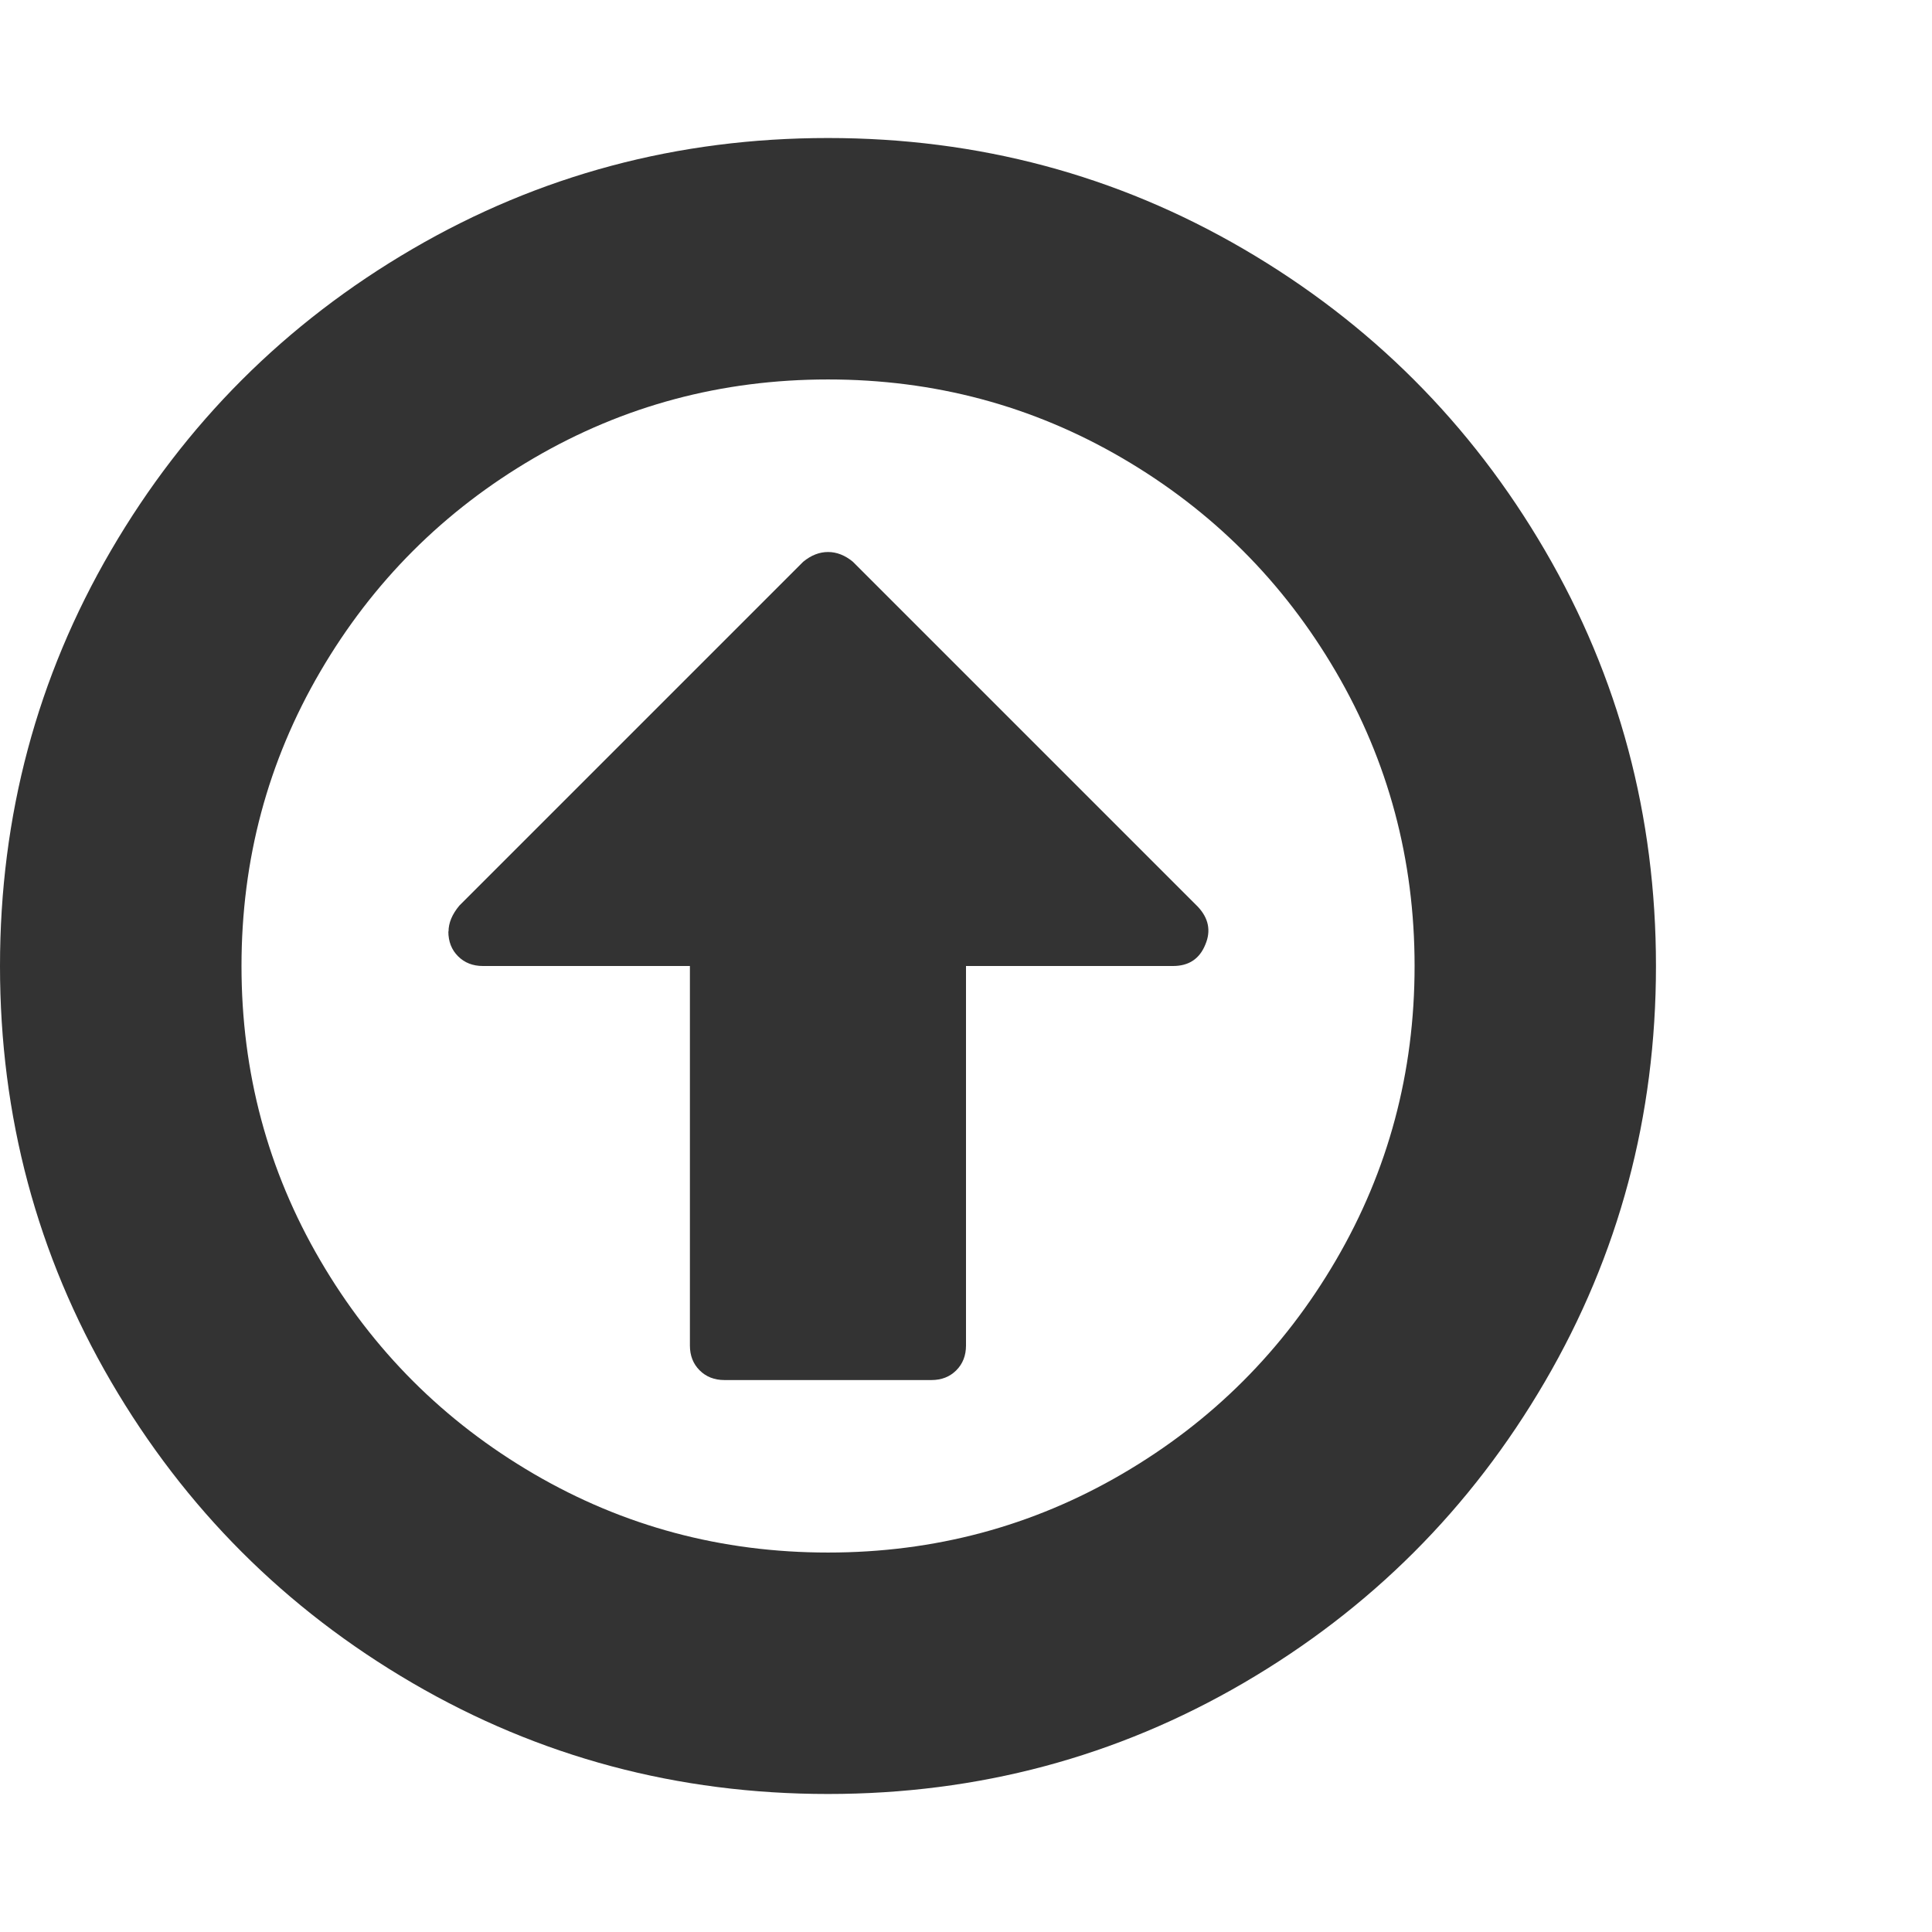
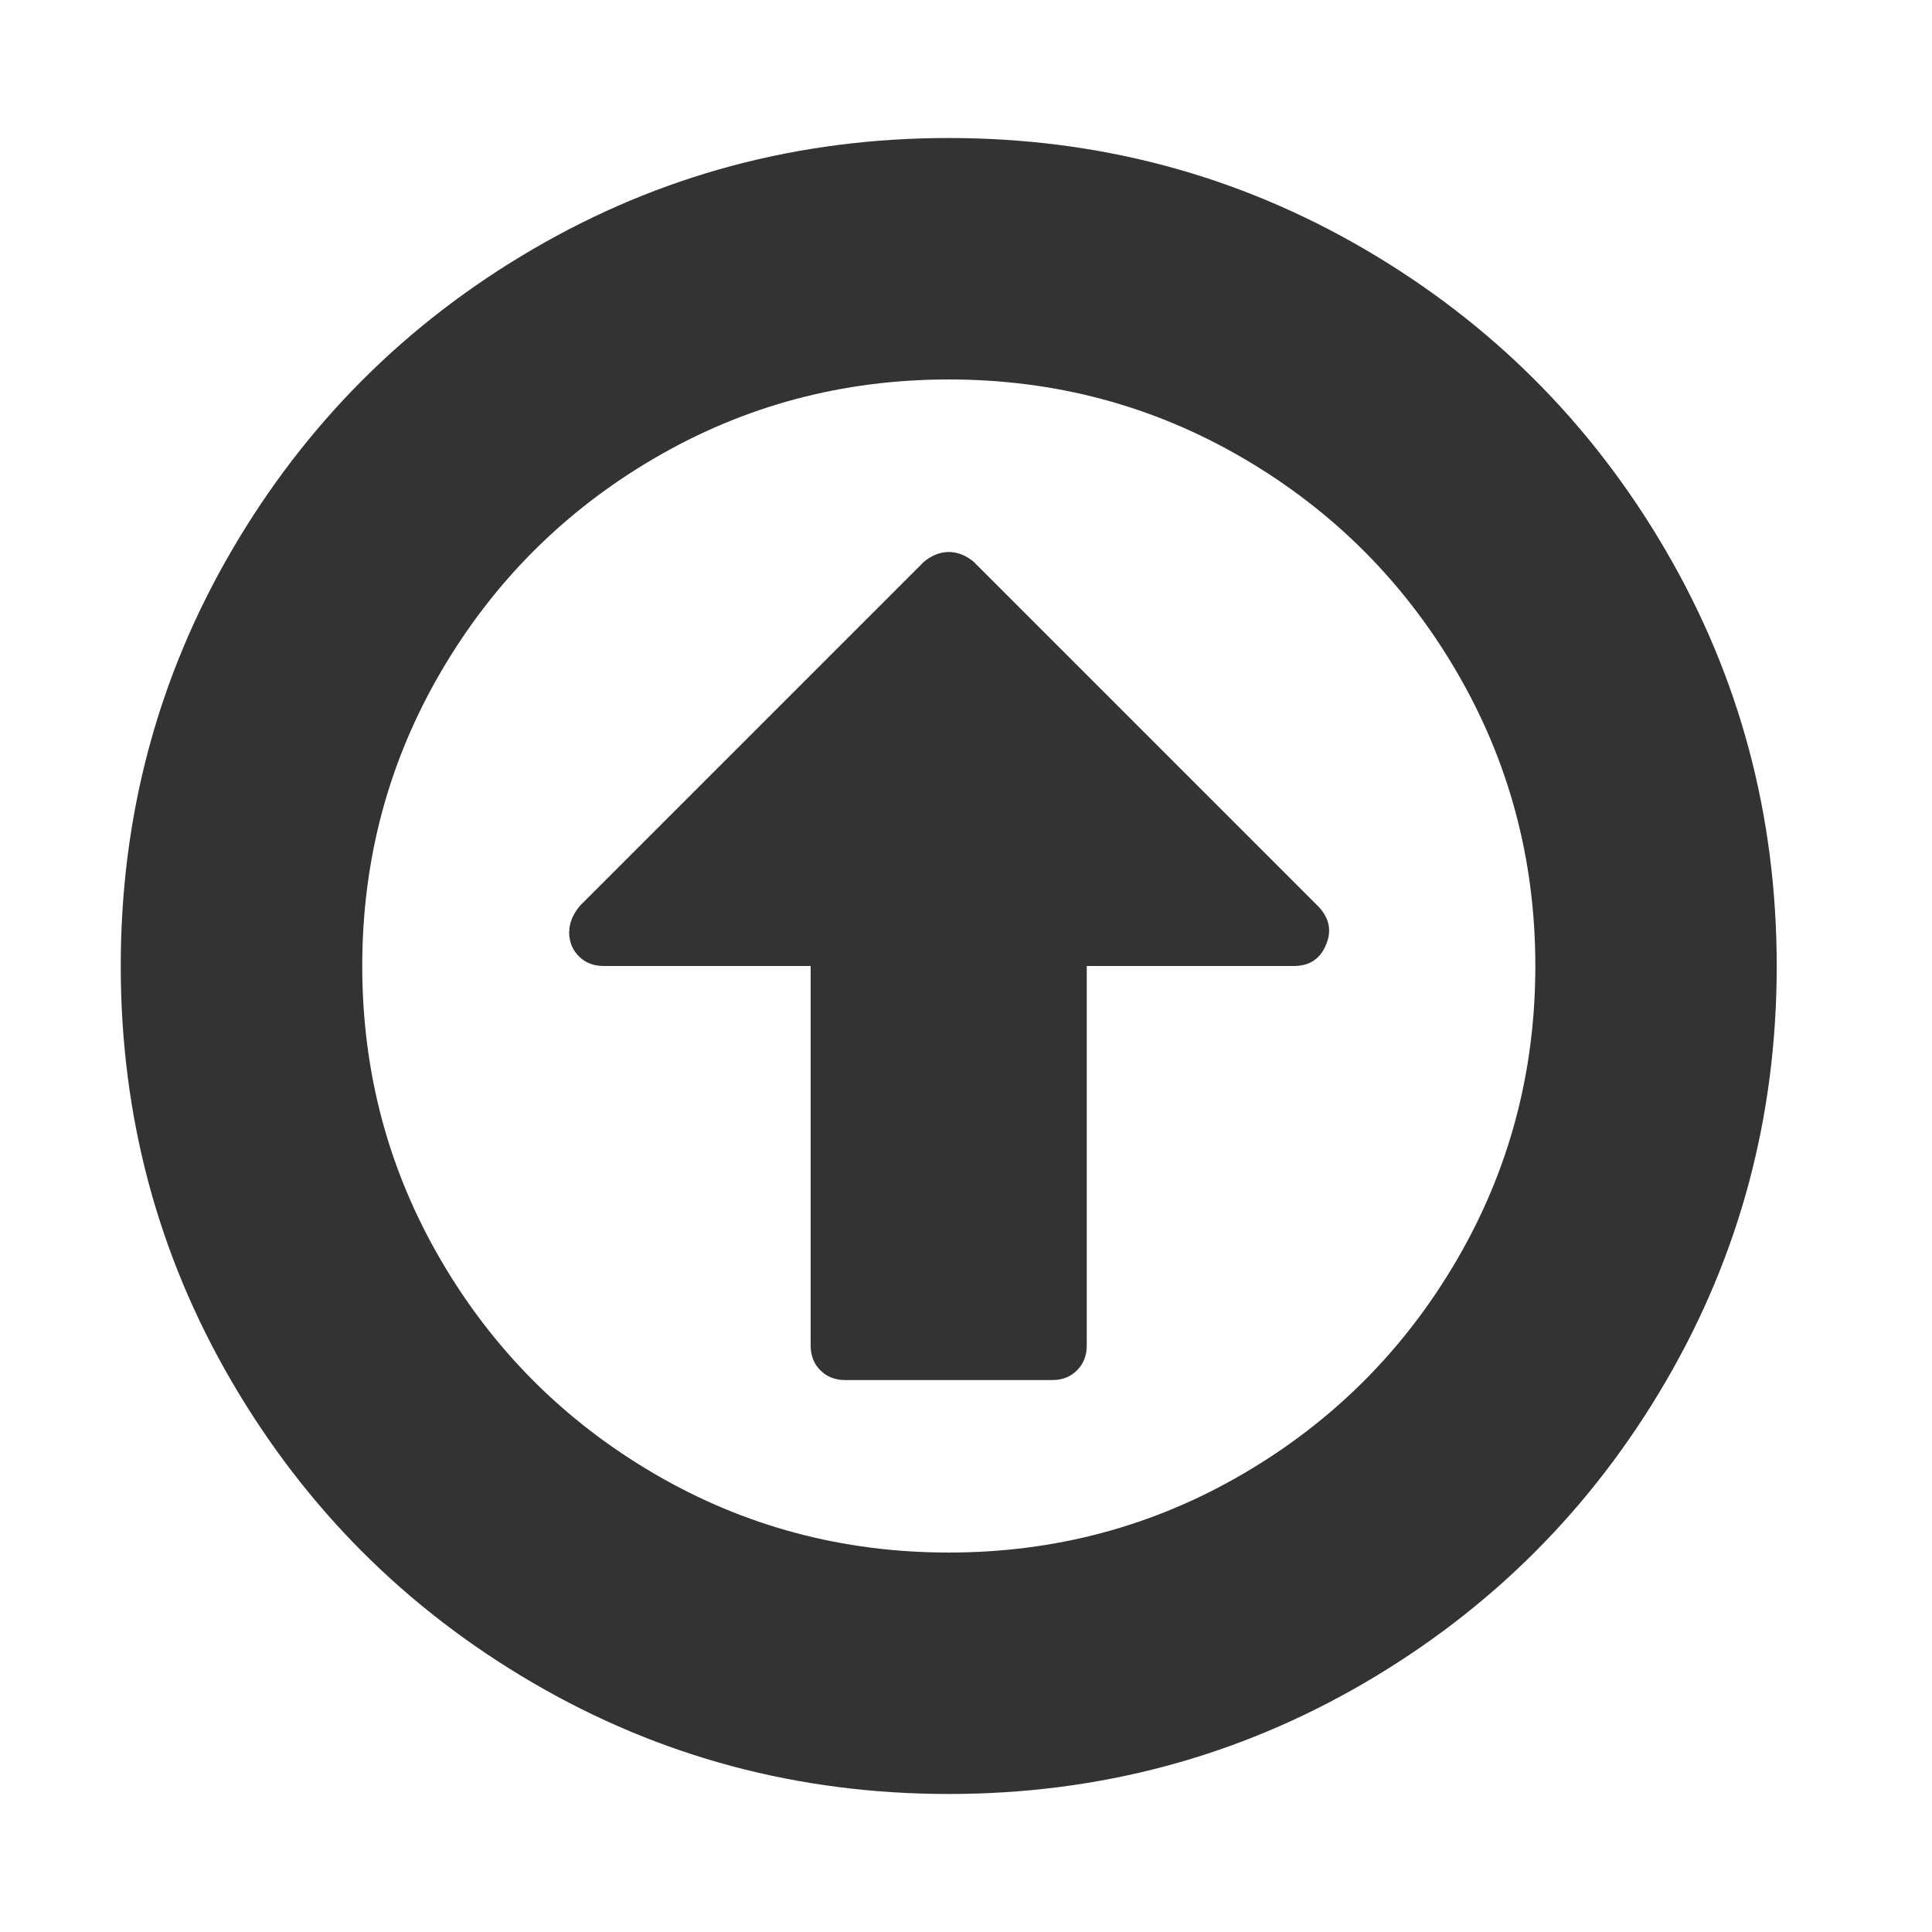
<svg xmlns="http://www.w3.org/2000/svg" version="1.1" width="32" height="32" viewBox="0 0 32 32">
-   <g id="icomoon-ignore">
-     <line stroke-width="1" x1="" y1="" x2="" y2="" stroke="#449FDB" opacity="" />
-   </g>
-   <path d="M0 16q0-3.732 1.839-6.884t4.991-4.991 6.884-1.839 6.884 1.839 4.991 4.991 1.839 6.884-1.839 6.884-4.991 4.991-6.884 1.839-6.884-1.839-4.991-4.991-1.839-6.884zM4 16q0 2.643 1.304 4.875t3.536 3.536 4.875 1.304 4.875-1.304 3.536-3.536 1.304-4.875-1.304-4.875-3.536-3.536-4.875-1.304-4.875 1.304-3.536 3.536-1.304 4.875zM7.429 15.429q0-0.214 0.179-0.429l5.696-5.696q0.196-0.161 0.411-0.161t0.411 0.161l5.714 5.714q0.268 0.286 0.125 0.625-0.143 0.357-0.536 0.357h-3.429v6.286q0 0.25-0.161 0.411t-0.411 0.161h-3.429q-0.25 0-0.411-0.161t-0.161-0.411v-6.286h-3.429q-0.25 0-0.411-0.161t-0.161-0.411z" opacity="1" visibility="false" fill="#333333" />
+   <path fill="#333333" d="M2 16q0-3.732 1.839-6.884t4.991-4.991 6.884-1.839 6.884 1.839 4.991 4.991 1.839 6.884-1.839 6.884-4.991 4.991-6.884 1.839-6.884-1.839-4.991-4.991-1.839-6.884zM6 16q0 2.643 1.304 4.875t3.536 3.536 4.875 1.304 4.875-1.304 3.536-3.536 1.304-4.875-1.304-4.875-3.536-3.536-4.875-1.304-4.875 1.304-3.536 3.536-1.304 4.875zM9.429 15.429q0-0.214 0.179-0.429l5.696-5.696q0.196-0.161 0.411-0.161t0.411 0.161l5.714 5.714q0.268 0.286 0.125 0.625-0.143 0.357-0.536 0.357h-3.429v6.286q0 0.25-0.161 0.411t-0.411 0.161h-3.429q-0.25 0-0.411-0.161t-0.161-0.411v-6.286h-3.429q-0.25 0-0.411-0.161t-0.161-0.411z" />
</svg>
